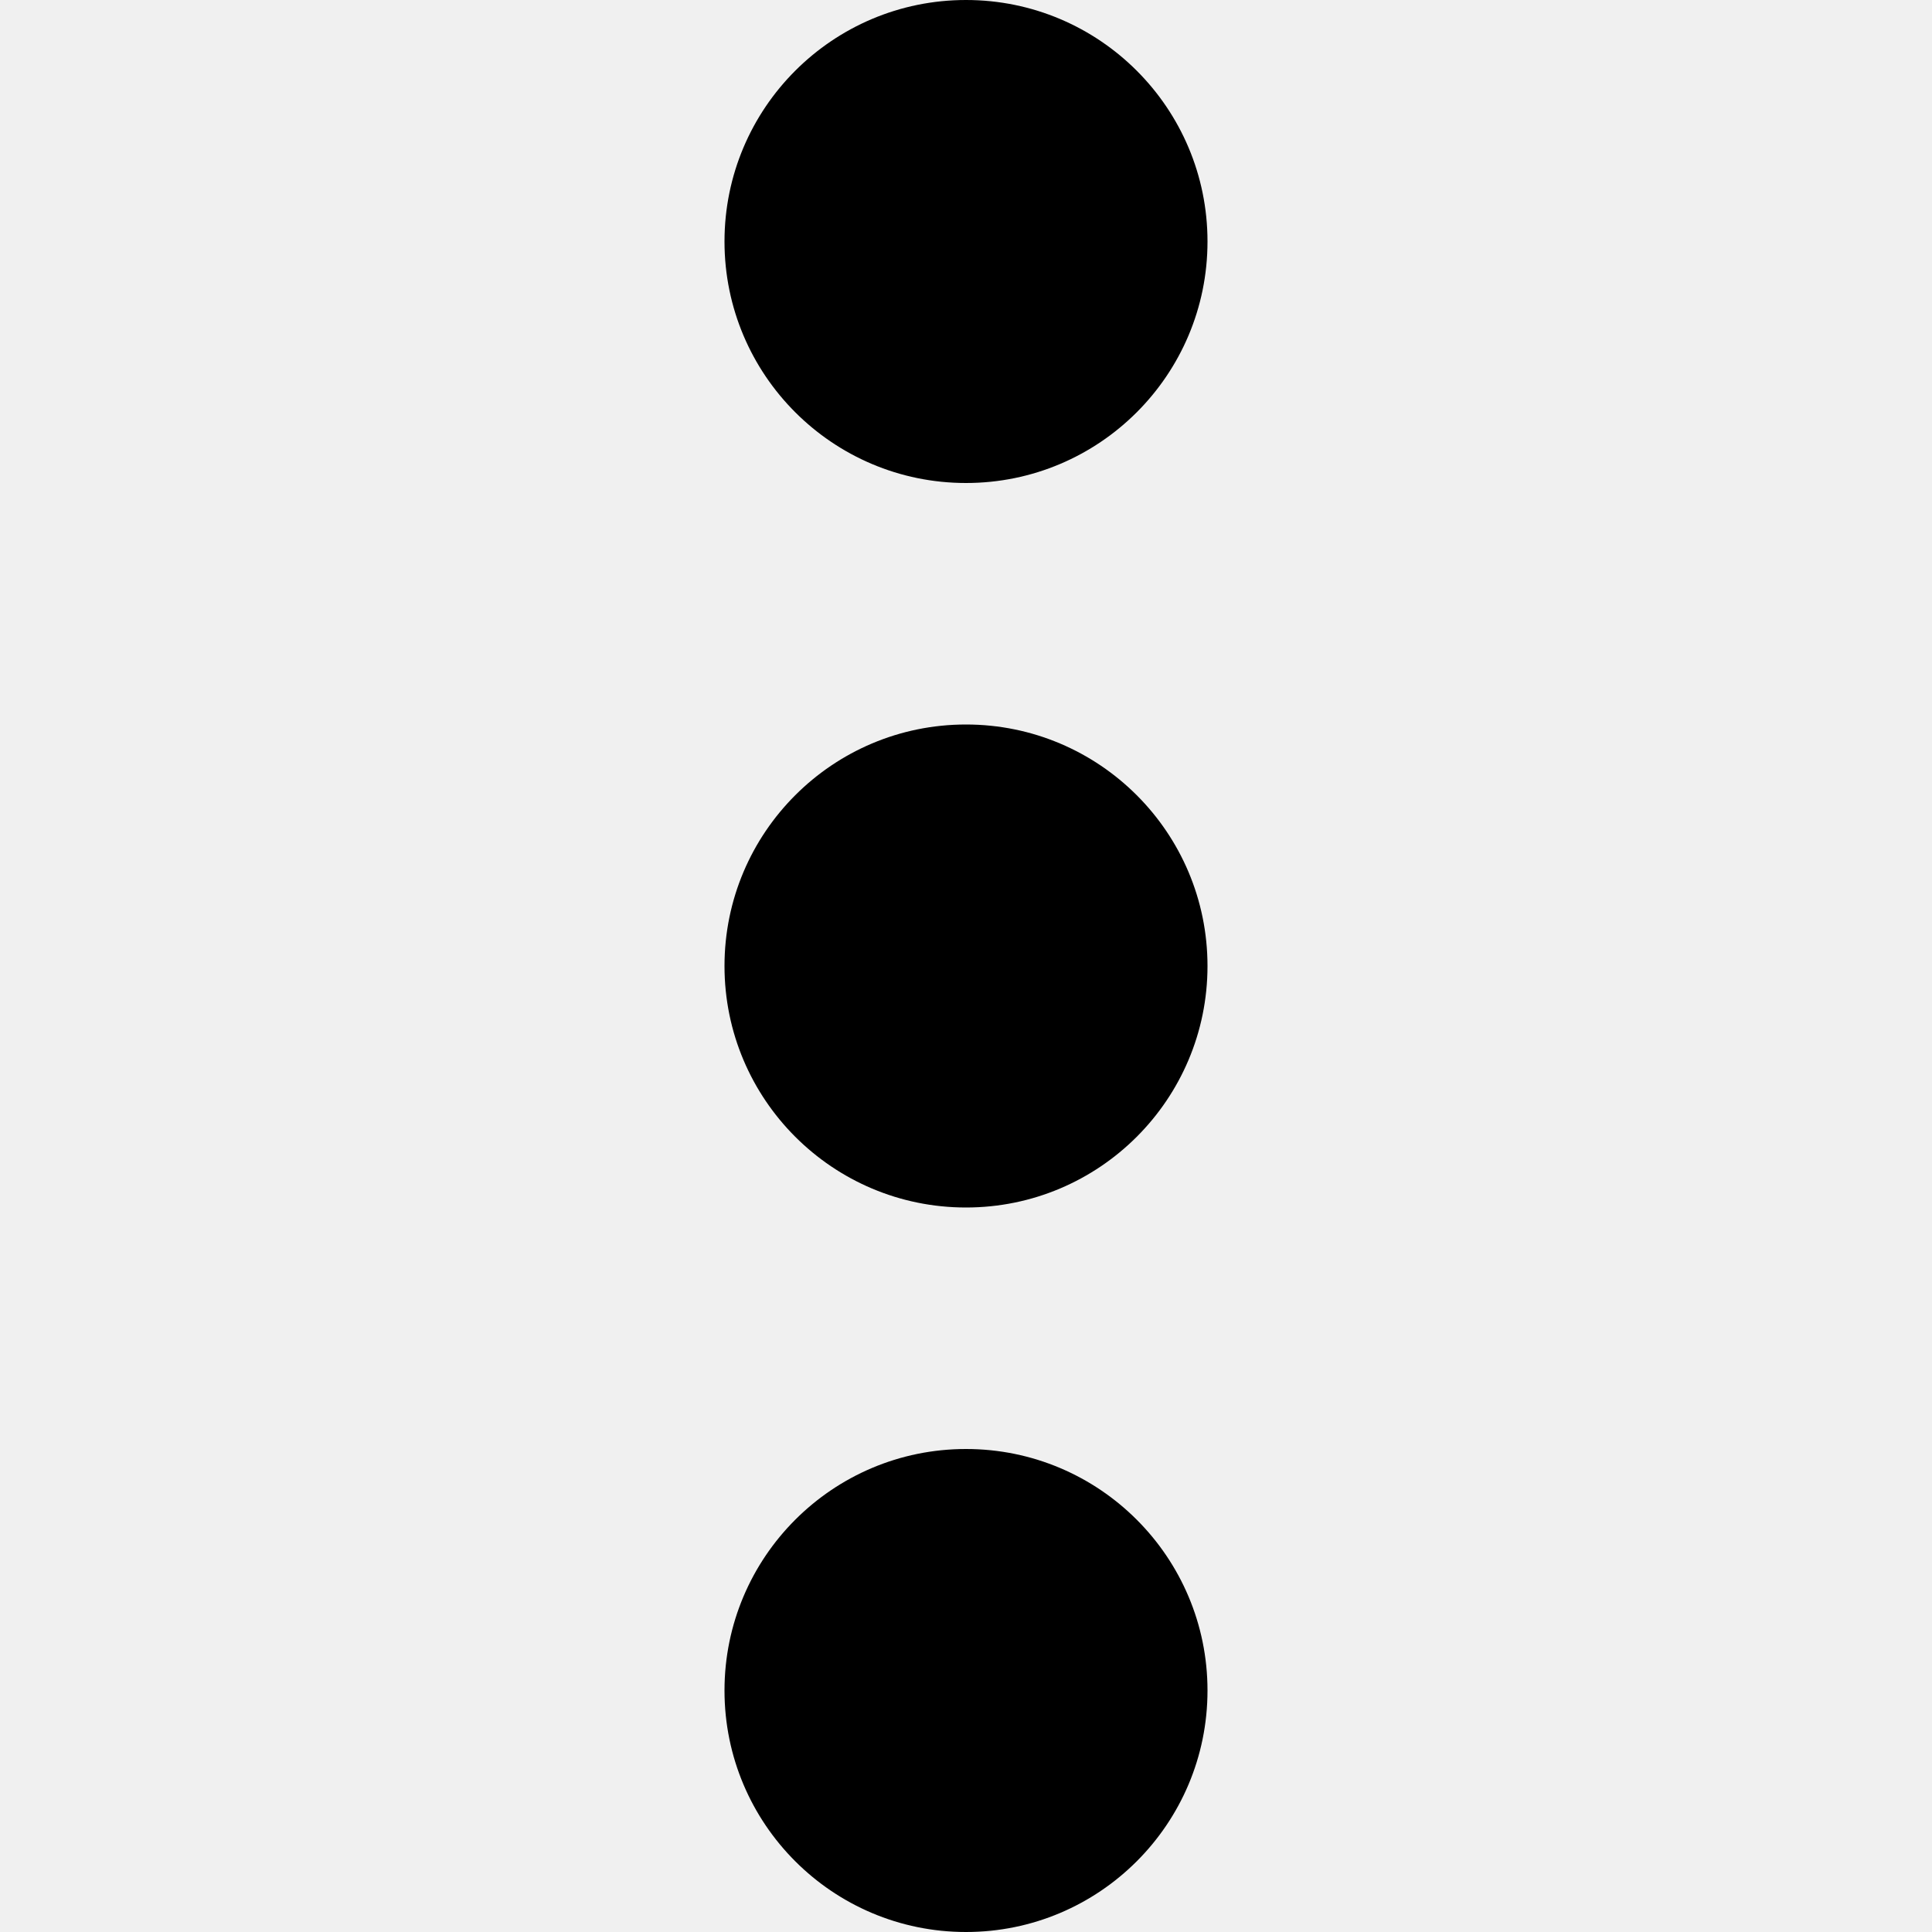
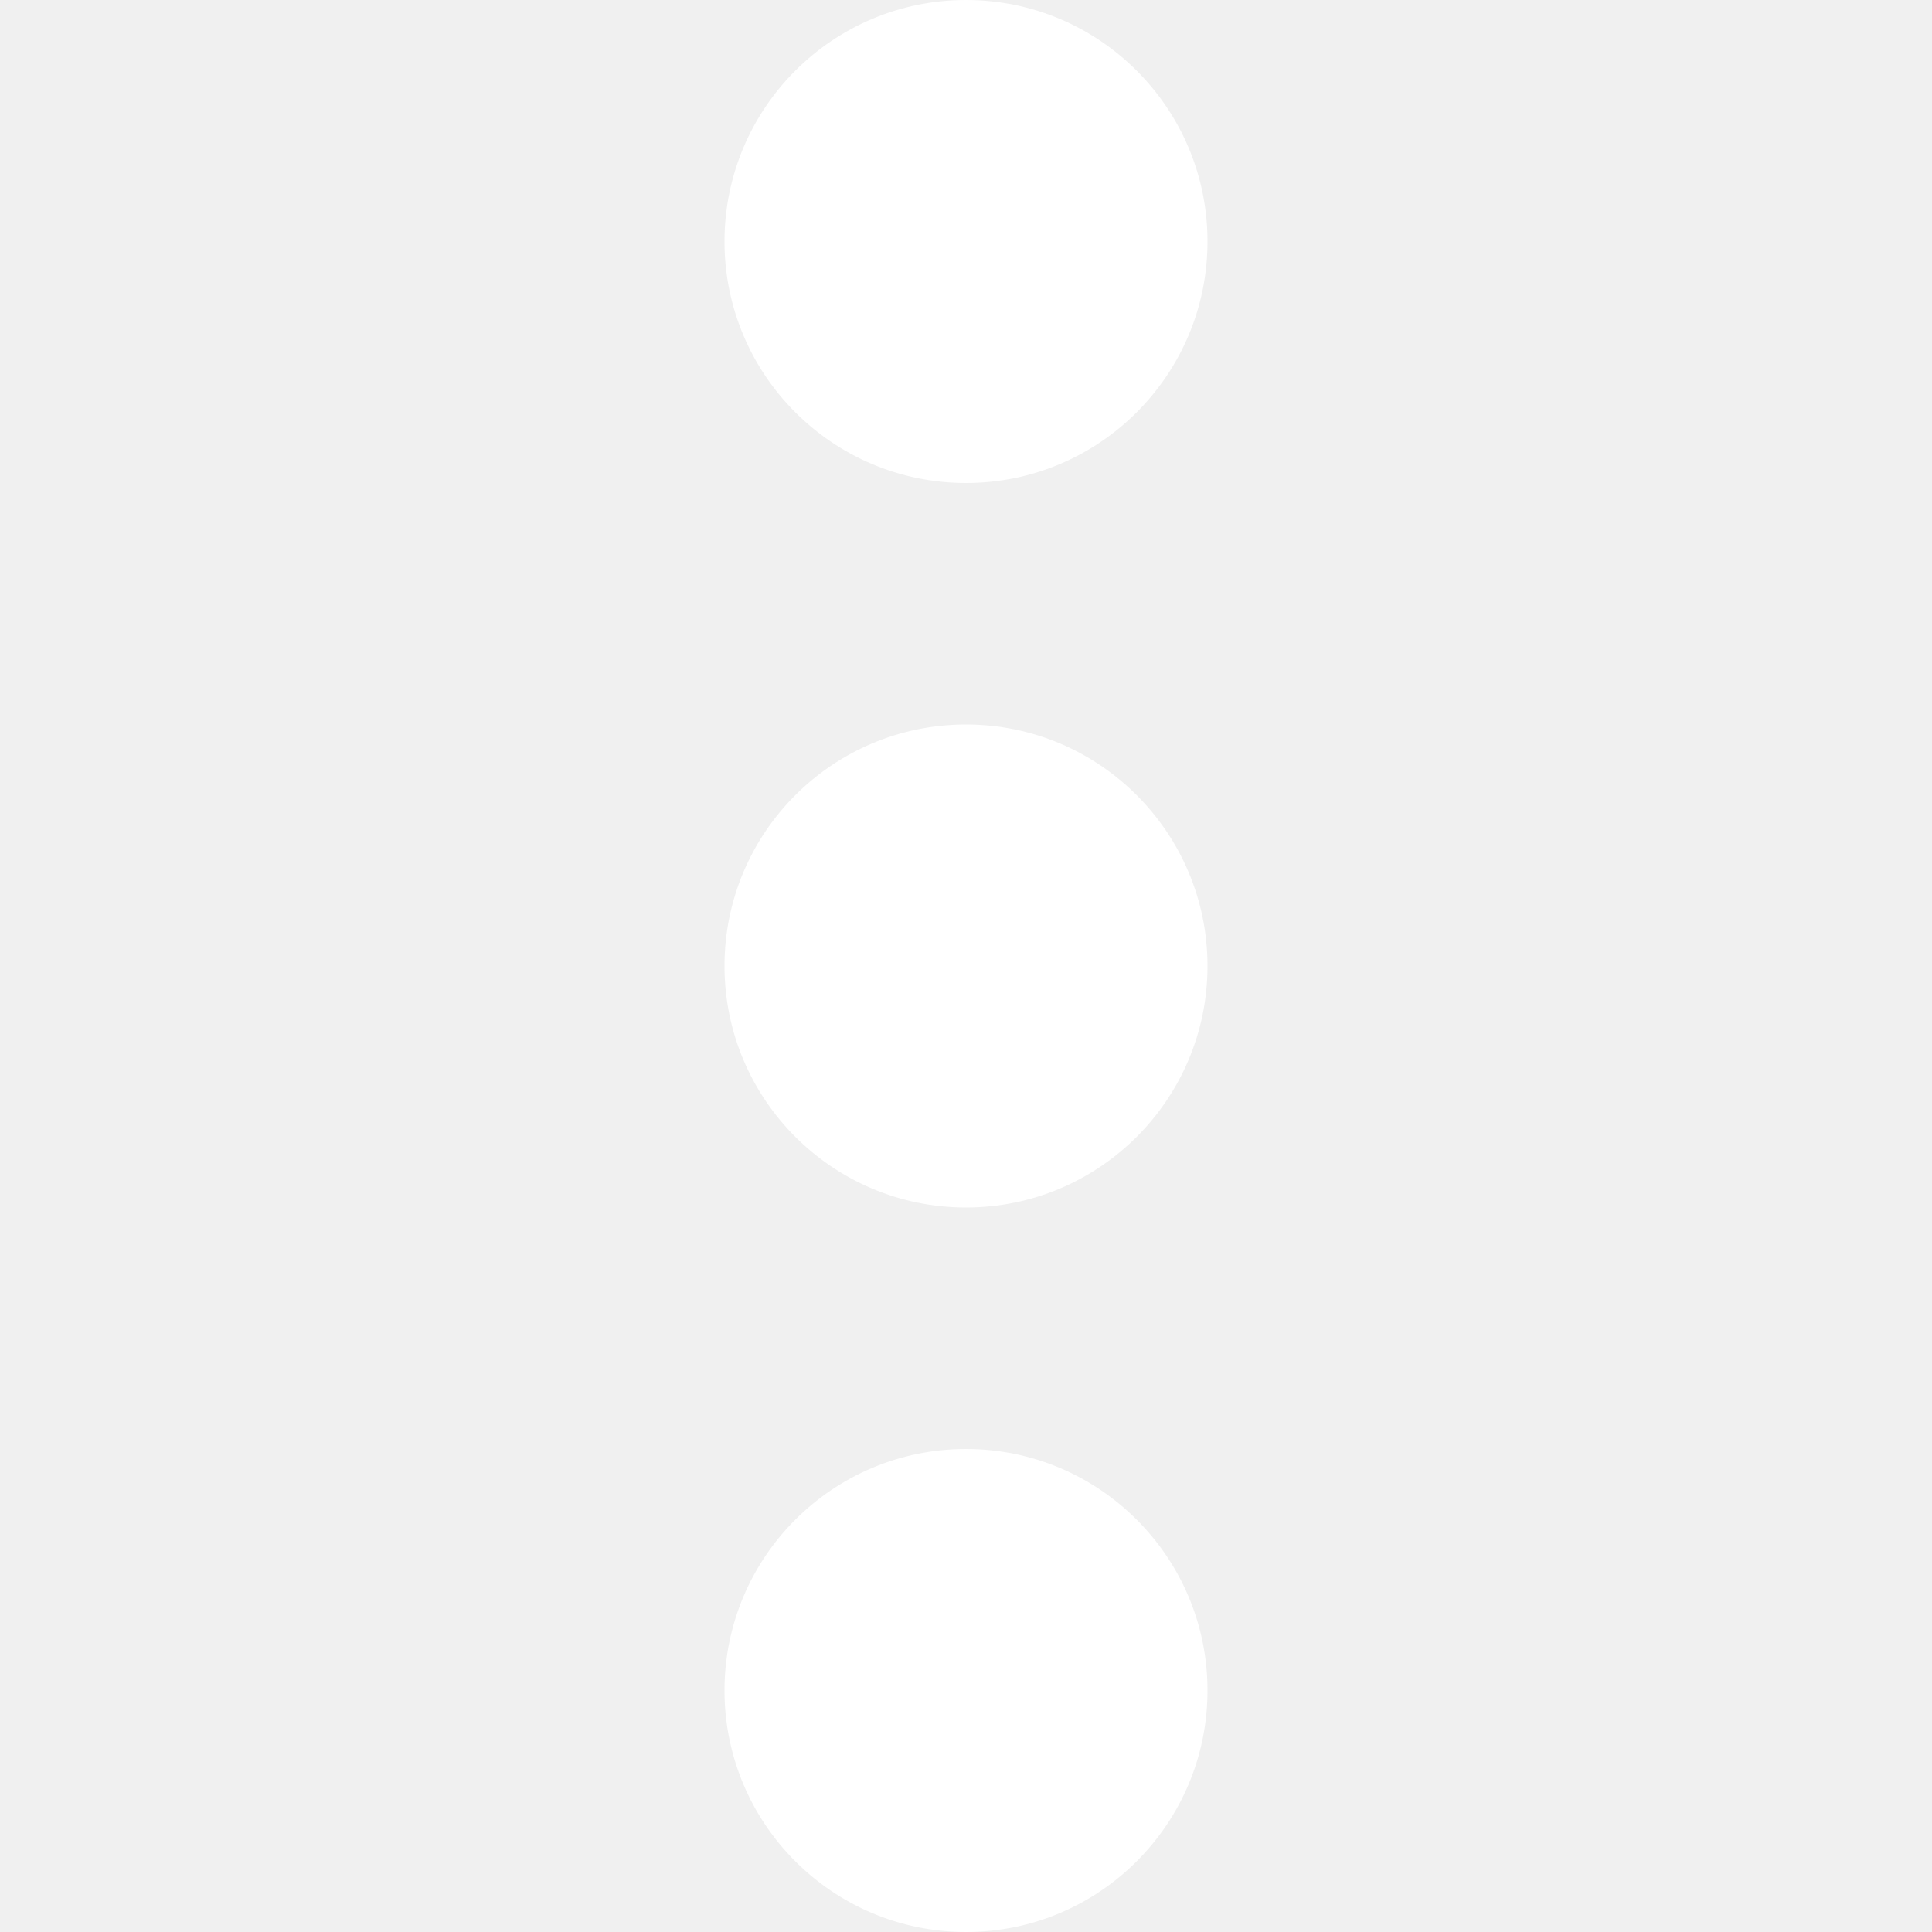
- <svg xmlns="http://www.w3.org/2000/svg" version="1.1" id="Capa_1" x="0px" y="0px" viewBox="0 0 512 512" style="enable-background:new 0 0 512 512;" xml:space="preserve">
-   <g>
-     <g>
-       <g>
-         <circle cx="256" cy="256" r="64" />
-         <circle cx="256" cy="448" r="64" />
-         <circle cx="256" cy="64" r="64" />
-       </g>
-     </g>
-   </g>
-   <g>
- </g>
-   <g>
- </g>
-   <g>
- </g>
-   <g>
- </g>
-   <g>
- </g>
-   <g>
- </g>
-   <g>
- </g>
-   <g>
- </g>
-   <g>
- </g>
-   <g>
- </g>
-   <g>
- </g>
-   <g>
- </g>
-   <g>
- </g>
-   <g>
- </g>
-   <g>
- </g>
+ <svg xmlns="http://www.w3.org/2000/svg" width="512" height="512" viewBox="0 0 512 512" fill="none">
+   <path d="M256 320C291.346 320 320 291.346 320 256C320 220.654 291.346 192 256 192C220.654 192 192 220.654 192 256C192 291.346 220.654 320 256 320Z" fill="white" />
+   <path d="M256 512C291.346 512 320 483.346 320 448C320 412.654 291.346 384 256 384C220.654 384 192 412.654 192 448C192 483.346 220.654 512 256 512Z" fill="white" />
+   <path d="M256 128C291.346 128 320 99.346 320 64C320 28.654 291.346 0 256 0C220.654 0 192 28.654 192 64C192 99.346 220.654 128 256 128Z" fill="white" />
</svg>
